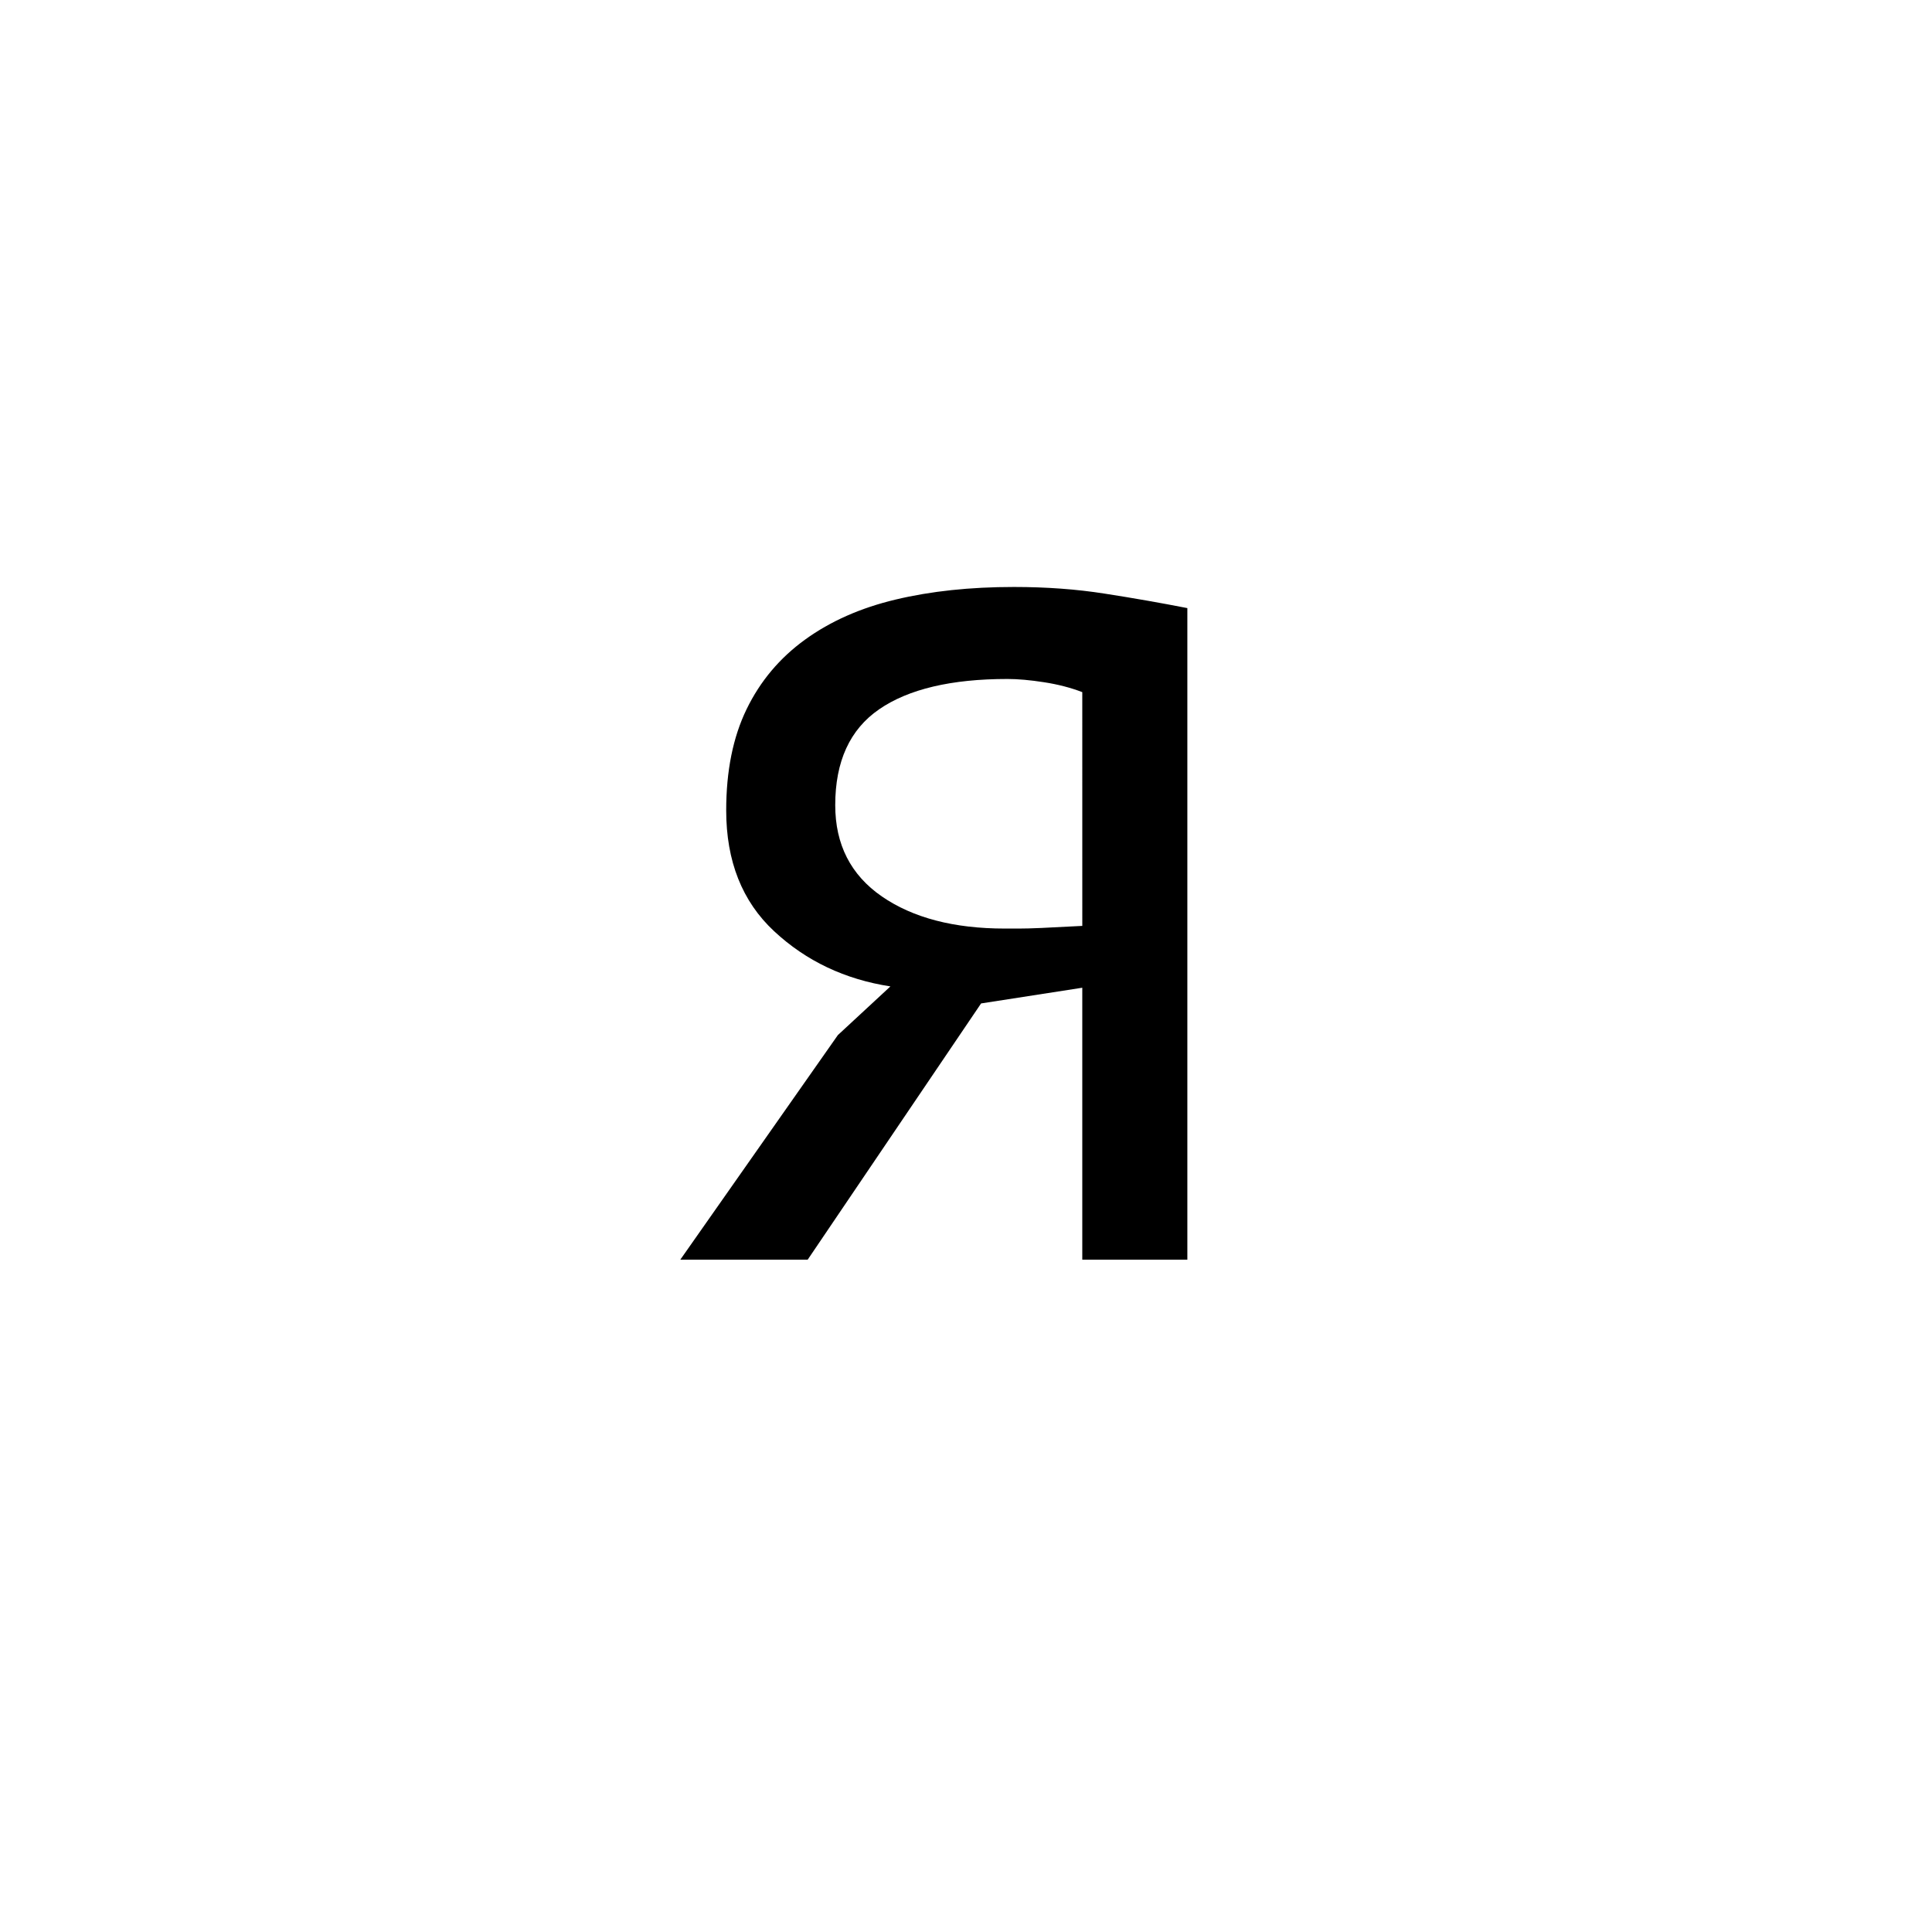
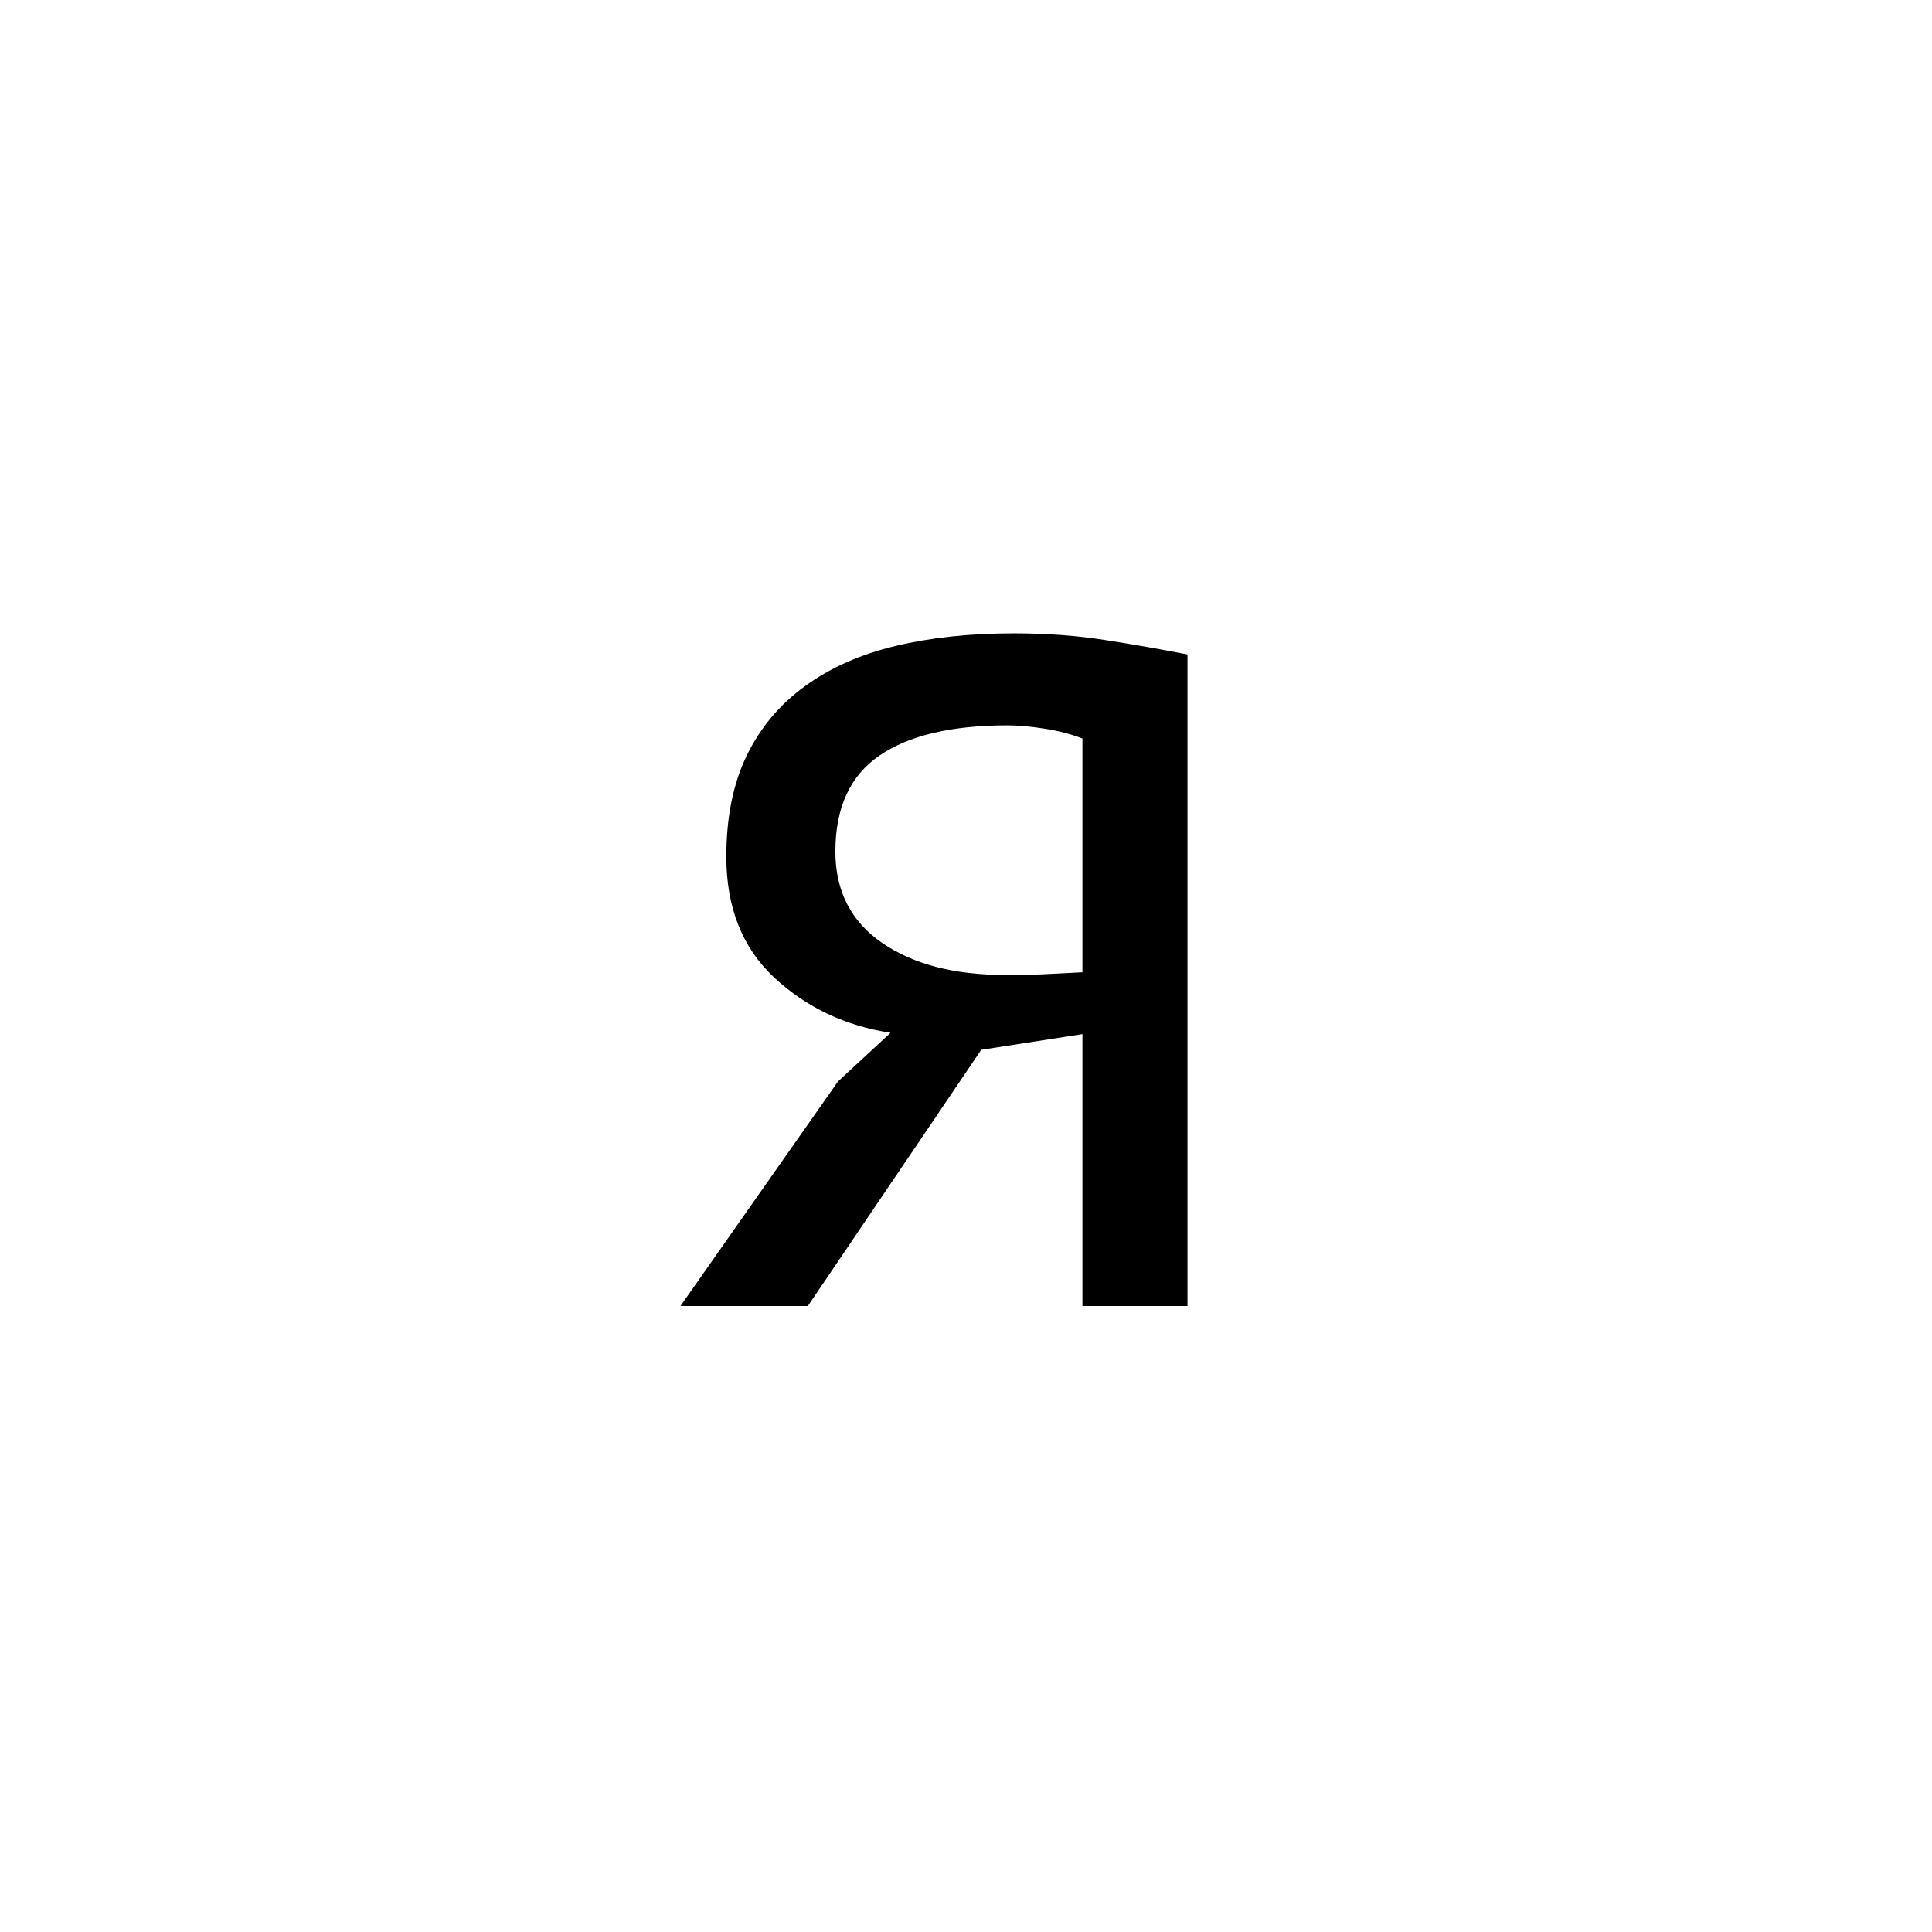
<svg xmlns="http://www.w3.org/2000/svg" xmlns:xlink="http://www.w3.org/1999/xlink" enable-background="new 0 0 250 250" height="250px" viewBox="0 0 250 250" width="250px" x="0px" xml:space="preserve" y="0px">
  <defs>
-     <symbol overflow="visible">
-       <path d="M8.5-119H119V0H8.5zm88.406 13.594L63.75-68.516l-33.156-36.89-8.5 8.5 33.5 37.406-33.5 37.406 8.5 8.5 33.156-36.89 33.156 36.89 8.5-8.5L71.734-59.5l33.672-37.406zM21.936-4.594h1.36v-2.03h.673c.675 0 1.296-.142 1.858-.423.57-.29.86-.832.86-1.625 0-.906-.313-1.47-.938-1.687-.625-.226-1.277-.343-1.953-.343h-1.86zm2.033-5.093c.905 0 1.358.28 1.358.843 0 .574-.14.89-.422.953-.28.054-.652.077-1.11.077h-.5v-1.875zm8.155-1.016H26.86v1.015h2.046v5.094h1.188v-5.093h2.03zm5.61 4.406c0 .46-.4.688-1.188.688-.793 0-1.305-.113-1.53-.343l-.5 1.187c.217 0 .5.06.842.172.343.117.796.172 1.36.172 1.58 0 2.374-.676 2.374-2.03 0-1.02-.512-1.587-1.532-1.704-1.01-.114-1.515-.457-1.515-1.03 0-.334.336-.502 1.016-.502.562 0 1.07.118 1.53.344l.344-1.203c-.687-.22-1.312-.328-1.874-.328-1.586 0-2.376.62-2.376 1.86 0 .574.165.976.5 1.203.344.218.68.417 1.016.593.344.17.68.31 1.016.423.343.117.514.28.514.5zm2.562-1.687c.445-.227.953-.344 1.516-.344.57 0 .86.226.86.672v.343c-.118 0-.232-.023-.345-.078-.117-.063-.29-.094-.516-.094-1.355 0-2.03.57-2.03 1.703 0 .905.452 1.358 1.36 1.358.674 0 1.186-.28 1.53-.844l.344.672h1.015c-.116-.226-.17-.625-.17-1.187v-1.876c0-1.125-.57-1.688-1.704-1.688-.45 0-.87.06-1.265.172-.398.106-.71.215-.937.328zm1.36 2.546c-.462 0-.688-.226-.688-.687 0-.445.28-.672.843-.672.226 0 .398.03.515.094.113.055.227.078.344.078v.5c-.23.46-.57.688-1.016.688zm7.984.844v-2.718c0-1.352-.51-2.032-1.53-2.032-.794 0-1.36.28-1.704.844l-.343-.688h-.844v4.594h1.186v-2.89c.227-.446.57-.672 1.032-.672.562 0 .843.34.843 1.015v2.546zm.844-.172c.457.23 1.024.344 1.703.344 1.25 0 1.876-.508 1.876-1.53 0-.564-.15-.9-.438-1.017-.28-.112-.59-.284-.922-.514-.574-.22-.86-.383-.86-.5 0-.227.173-.344.516-.344.456 0 .91.117 1.36.344l.343-1.032c-.46-.218-1.028-.328-1.704-.328-1.137 0-1.704.512-1.704 1.53 0 .564.172.935.516 1.11.344.17.625.306.844.407.57 0 .86.172.86.516 0 .23-.173.343-.517.343-.563 0-1.075-.114-1.532-.344zm6.97-2.375c0 2.386 1.132 3.577 3.405 3.577 2.27 0 3.406-1.19 3.406-3.578 0-2.27-1.137-3.407-3.407-3.407-.907 0-1.704.313-2.39.938-.68.626-1.017 1.45-1.017 2.47zm1.03 0c0-1.696.79-2.548 2.375-2.548 1.58 0 2.374.852 2.374 2.547 0 1.7-.793 2.546-2.375 2.546-1.587 0-2.376-.847-2.376-2.547zm3.39.687c-.218.105-.444.156-.67.156-.462 0-.688-.28-.688-.844 0-.446.226-.673.687-.673h.5l.344-.687c-.45-.227-.844-.344-1.188-.344-1.024 0-1.532.57-1.532 1.703 0 1.25.508 1.874 1.53 1.874.564 0 .958-.113 1.19-.343zm5.954 1.86h1.36v-2.032h.687c.676 0 1.297-.14 1.86-.422.57-.29.86-.832.86-1.625 0-.906-.314-1.47-.94-1.687-.624-.226-1.276-.343-1.952-.343h-1.875zm2.047-5.095c.906 0 1.36.282 1.36.844 0 .574-.15.89-.438.953-.28.054-.65.077-1.094.077h-.516v-1.875zm3.563 1.704c.457-.227.968-.344 1.53-.344.563 0 .844.226.844.672v.343c-.105 0-.214-.023-.328-.078-.117-.063-.29-.094-.515-.094-1.47 0-2.204.57-2.204 1.703 0 .905.507 1.358 1.53 1.358.677 0 1.18-.28 1.516-.844l.344.672h1.03c-.116-.226-.17-.625-.17-1.187v-1.876c0-1.125-.57-1.688-1.704-1.688-.46 0-.886.06-1.28.172-.4.106-.712.215-.938.328zm1.36 2.546c-.45 0-.673-.226-.673-.687 0-.445.28-.672.844-.672.225 0 .397.03.514.094.114.055.223.078.33.078v.5c-.22.46-.56.688-1.017.688zm6.468-3.75c-.118-.1-.344-.156-.688-.156-.45 0-.79.28-1.016.844h-.17l-.173-.688h-1.017v4.594h1.36v-2.89c0-.446.335-.672 1.015-.672h.172c.113 0 .172.03.172.094 0 .054.055.078.172.078zm.843 1.204c.675-.227 1.187-.344 1.53-.344.563 0 .844.226.844.672v.343c-.117 0-.23-.023-.343-.078-.105-.063-.273-.094-.5-.094-1.468 0-2.203.57-2.203 1.703 0 .905.504 1.358 1.516 1.358.8 0 1.313-.28 1.53-.844h.173l.172.672h1.016c-.106-.226-.156-.625-.156-1.187v-1.876c0-1.125-.57-1.688-1.704-1.688-.46 0-.86.06-1.203.172-.335.106-.616.215-.843.328zm1.36 2.546c-.45 0-.673-.226-.673-.687 0-.445.28-.672.844-.672.227 0 .395.03.5.094.114.055.227.078.344.078v.5c-.218.46-.558.688-1.015.688zm7.14-5.265h-5.266v1.015h1.86v5.094h1.36v-5.093h2.045zm1.36 1.515h-1.36l2.046 4.594c-.117.574-.402.86-.86.86l-.17-.172-.33 1.015c.22.117.5.17.845.17.563 0 1.13-.737 1.704-2.217l1.703-4.25h-1.36l-.86 2.562v.844h-.17l-.173-.845zm4.077 6.47h1.36v-2.048c.113.23.398.344.86.344 1.58 0 2.374-.848 2.374-2.547 0-1.58-.624-2.374-1.874-2.374-.563 0-1.075.227-1.532.672h-.17l-.158-.515h-.86zm2.39-5.61c.563 0 .844.453.844 1.36 0 1.023-.397 1.53-1.186 1.53-.23 0-.46-.113-.688-.343v-1.704c0-.563.344-.844 1.03-.844zm6.626 2.547c-.23.23-.626.343-1.188.343-.793 0-1.246-.336-1.36-1.016h3.22v-1.03c0-.677-.2-1.158-.594-1.44-.398-.28-.874-.42-1.437-.42-1.594 0-2.39.85-2.39 2.546 0 1.586.796 2.375 2.39 2.375.332 0 .672-.055 1.016-.172.343-.113.624-.226.843-.343zm-1.36-2.548c.676 0 .957.34.844 1.015h-1.86c0-.675.336-1.015 1.016-1.015zm0 0" />
-     </symbol>
    <symbol id="85d780efa" overflow="visible">
-       <path d="M55.422-35.188l-13.094 2.032L19.89 0H3.407l20.39-29.063 6.798-6.296c-5.887-.906-10.903-3.285-15.047-7.14-4.137-3.852-6.203-9.066-6.203-15.64 0-5.102.88-9.47 2.64-13.094 1.758-3.625 4.282-6.625 7.563-9 3.29-2.383 7.203-4.114 11.734-5.188 4.532-1.082 9.63-1.625 15.298-1.625 4.195 0 8.11.29 11.734.86 3.626.562 7.192 1.187 10.704 1.874V0H55.422zm0-38.25c-1.48-.57-3.125-1-4.938-1.28-1.812-.282-3.398-.423-4.75-.423-7.26 0-12.793 1.308-16.593 3.92-3.792 2.607-5.687 6.743-5.687 12.407 0 5.094 2.008 9.032 6.03 11.813 4.033 2.773 9.333 4.156 15.908 4.156h1.86c.688 0 1.648-.023 2.89-.078 1.25-.062 3.008-.148 5.282-.266zm0 0" />
+       <path d="M55.422-35.188l-13.094 2.032L19.891 0H3.406l20.39-29.063 6.798-6.296c-5.887-.907-10.903-3.286-15.047-7.141-4.137-3.852-6.203-9.066-6.203-15.64 0-5.102.879-9.47 2.64-13.094 1.758-3.625 4.282-6.625 7.563-9 3.289-2.383 7.203-4.114 11.734-5.188 4.532-1.082 9.63-1.625 15.297-1.625 4.195 0 8.11.29 11.734.86 3.626.562 7.192 1.187 10.704 1.874V0H55.422zm0-38.25c-1.48-.57-3.125-1-4.938-1.28-1.812-.282-3.398-.423-4.75-.423-7.261 0-12.793 1.309-16.593 3.922-3.793 2.606-5.688 6.742-5.688 12.406 0 5.094 2.008 9.032 6.031 11.813 4.032 2.773 9.332 4.156 15.907 4.156h1.859c.688 0 1.648-.023 2.89-.078 1.25-.062 3.008-.148 5.282-.266zm0 0" />
    </symbol>
  </defs>
-   <use x="84.625" xlink:href="#85d780efa" y="163" />
+   <use x="84.644" xlink:href="#85d780efa" y="169" />
</svg>
